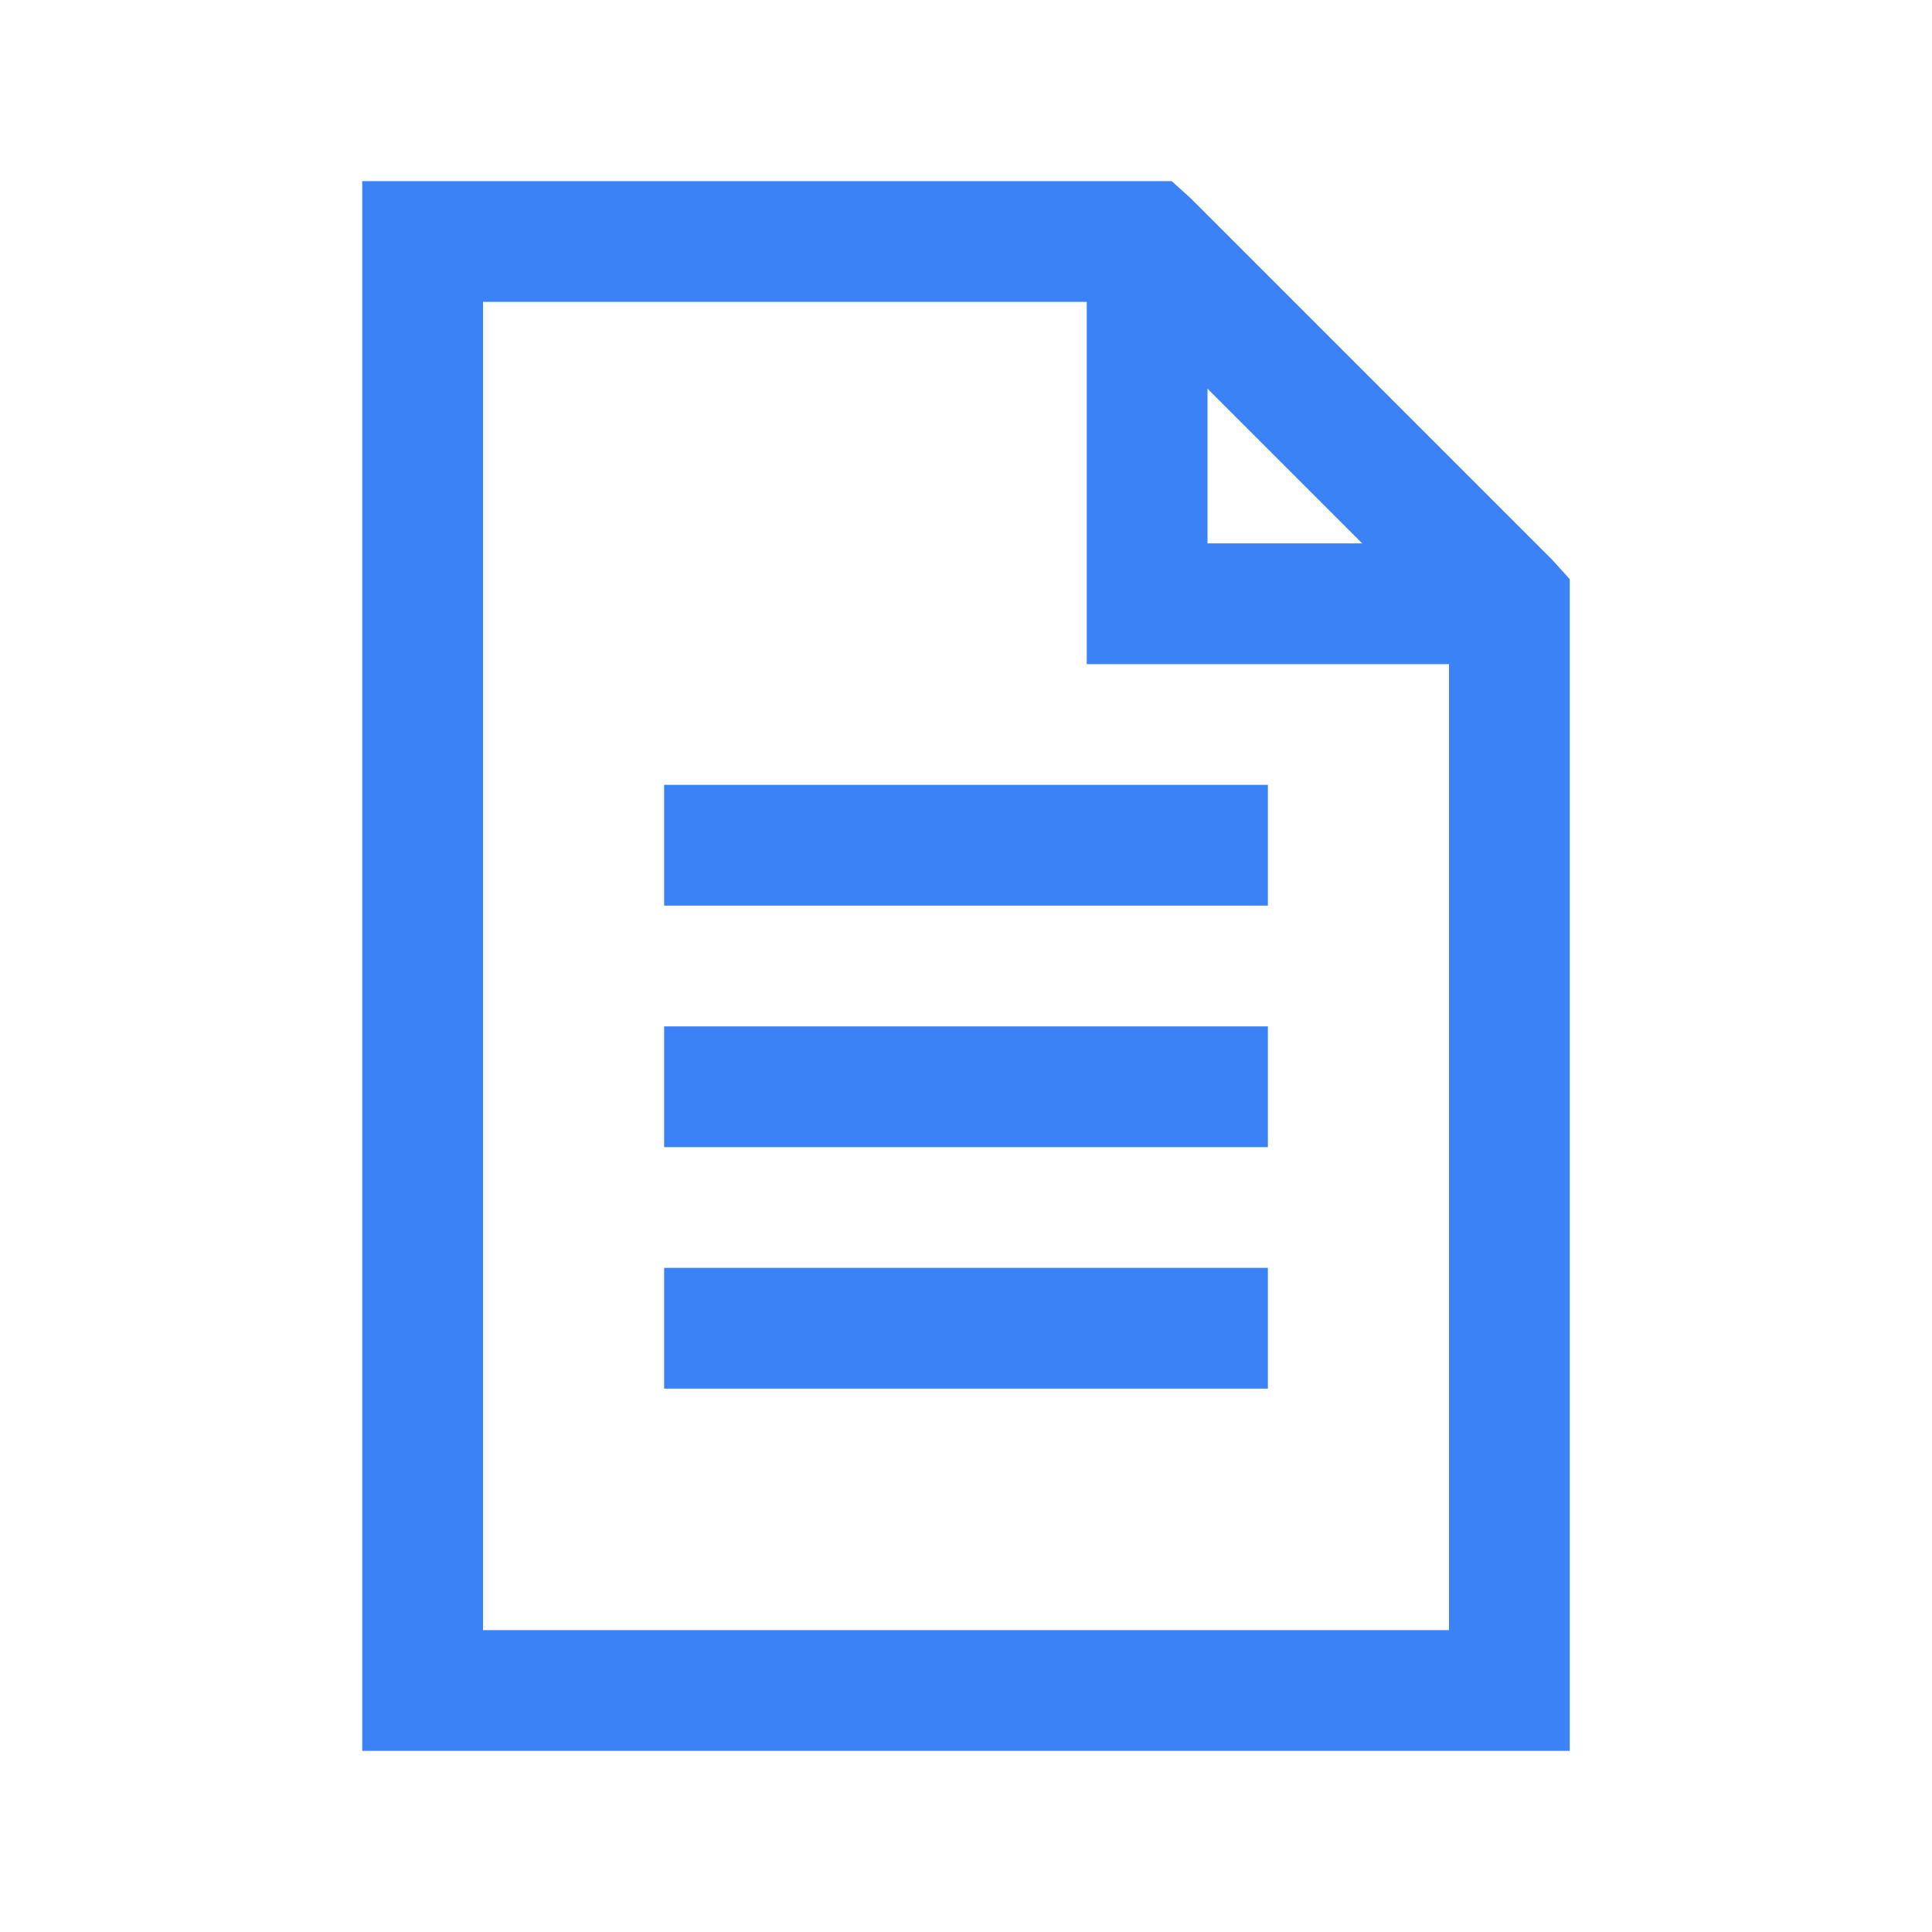
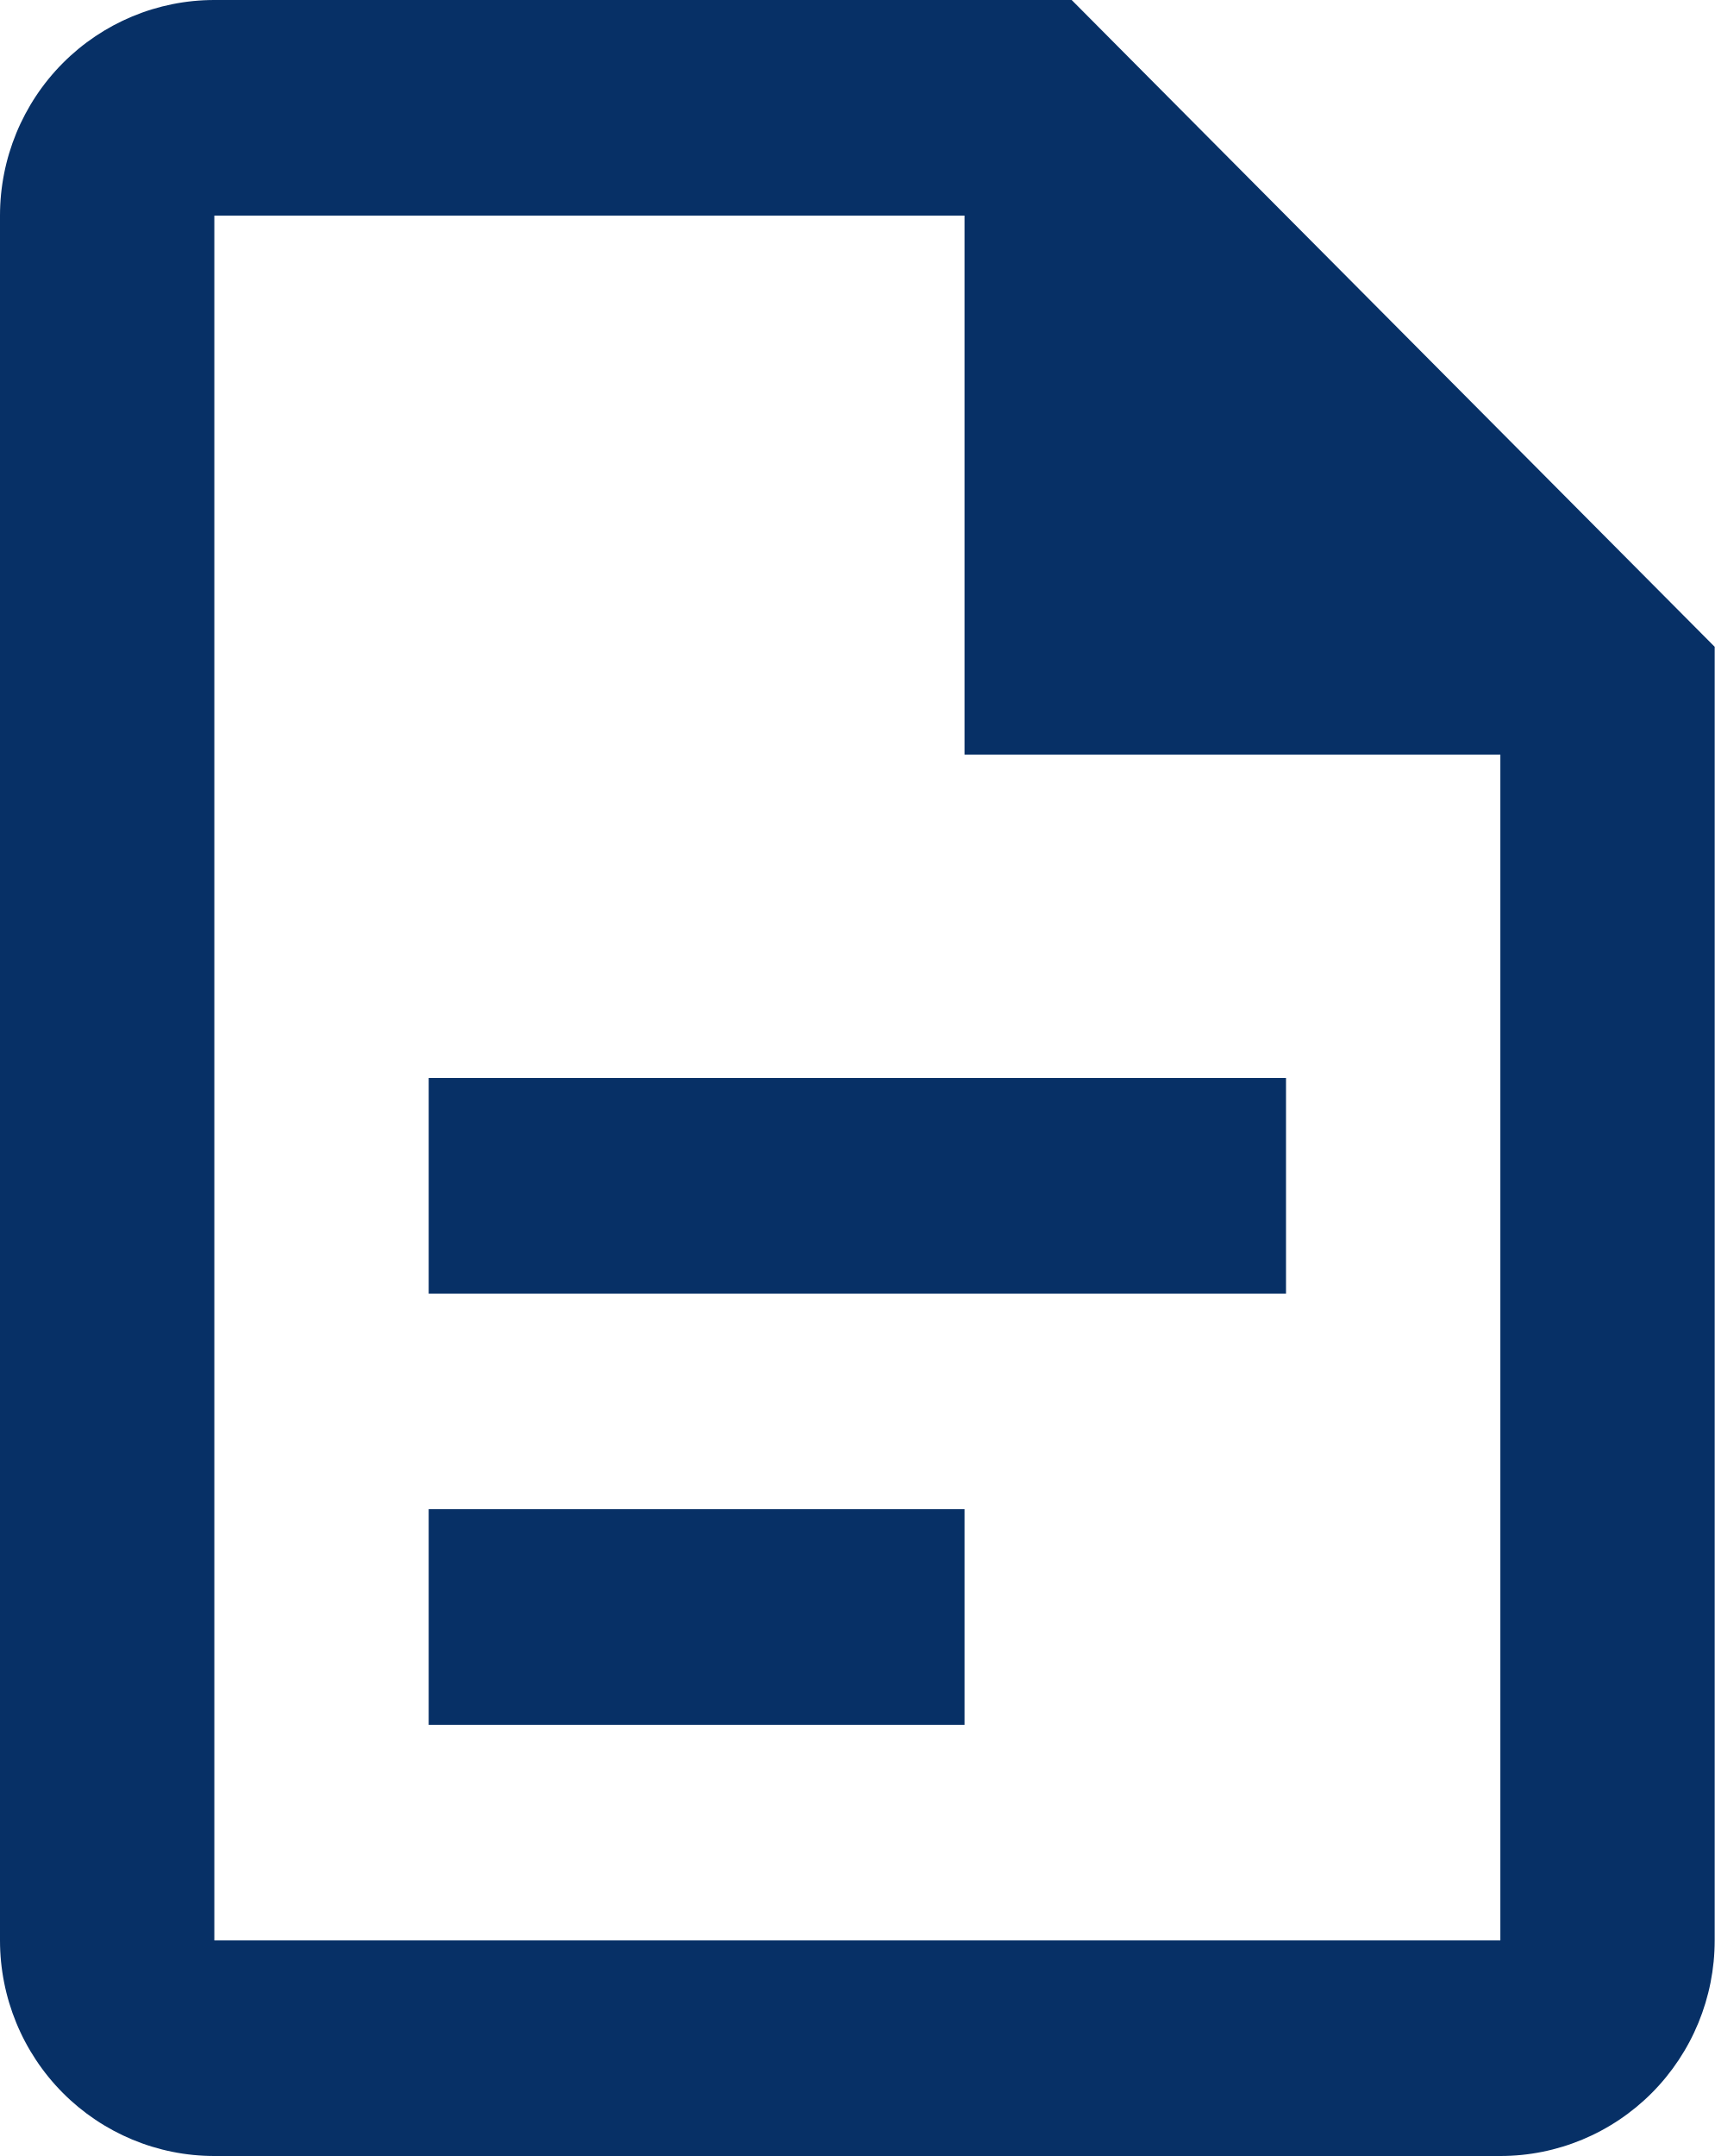
- <svg xmlns="http://www.w3.org/2000/svg" width="24" height="24" viewBox="0 0 24 24" fill="none">
-   <path d="M4.5 2.25V21.75H19.5V7.195L19.289 6.961L14.789 2.461L14.555 2.25H4.5ZM6 3.75H13.5V8.25H18V20.25H6V3.75ZM15 4.828L16.922 6.75H15V4.828ZM8.25 9.75V11.25H15.75V9.75H8.25ZM8.25 12.75V14.25H15.75V12.75H8.25ZM8.25 15.75V17.25H15.75V15.75H8.25Z" fill="#3B82F6" />
+ <svg xmlns="http://www.w3.org/2000/svg" width="35" height="44" viewBox="0 0 35 44" fill="none">
+   <path d="M4.375 0C3.215 0 2.102 0.464 1.281 1.289C0.461 2.114 0 3.233 0 4.4V39.6C0 40.767 0.461 41.886 1.281 42.711C2.102 43.536 3.215 44 4.375 44H30.625C31.785 44 32.898 43.536 33.719 42.711C34.539 41.886 35 40.767 35 39.6V13.2L21.875 0H4.375ZM4.375 4.4H19.688V15.4H30.625V39.6H4.375V4.4ZM8.75 22V26.4H26.25V22H8.75ZM8.75 30.8V35.2H19.688V30.8H8.75Z" fill="#073066" />
</svg>
